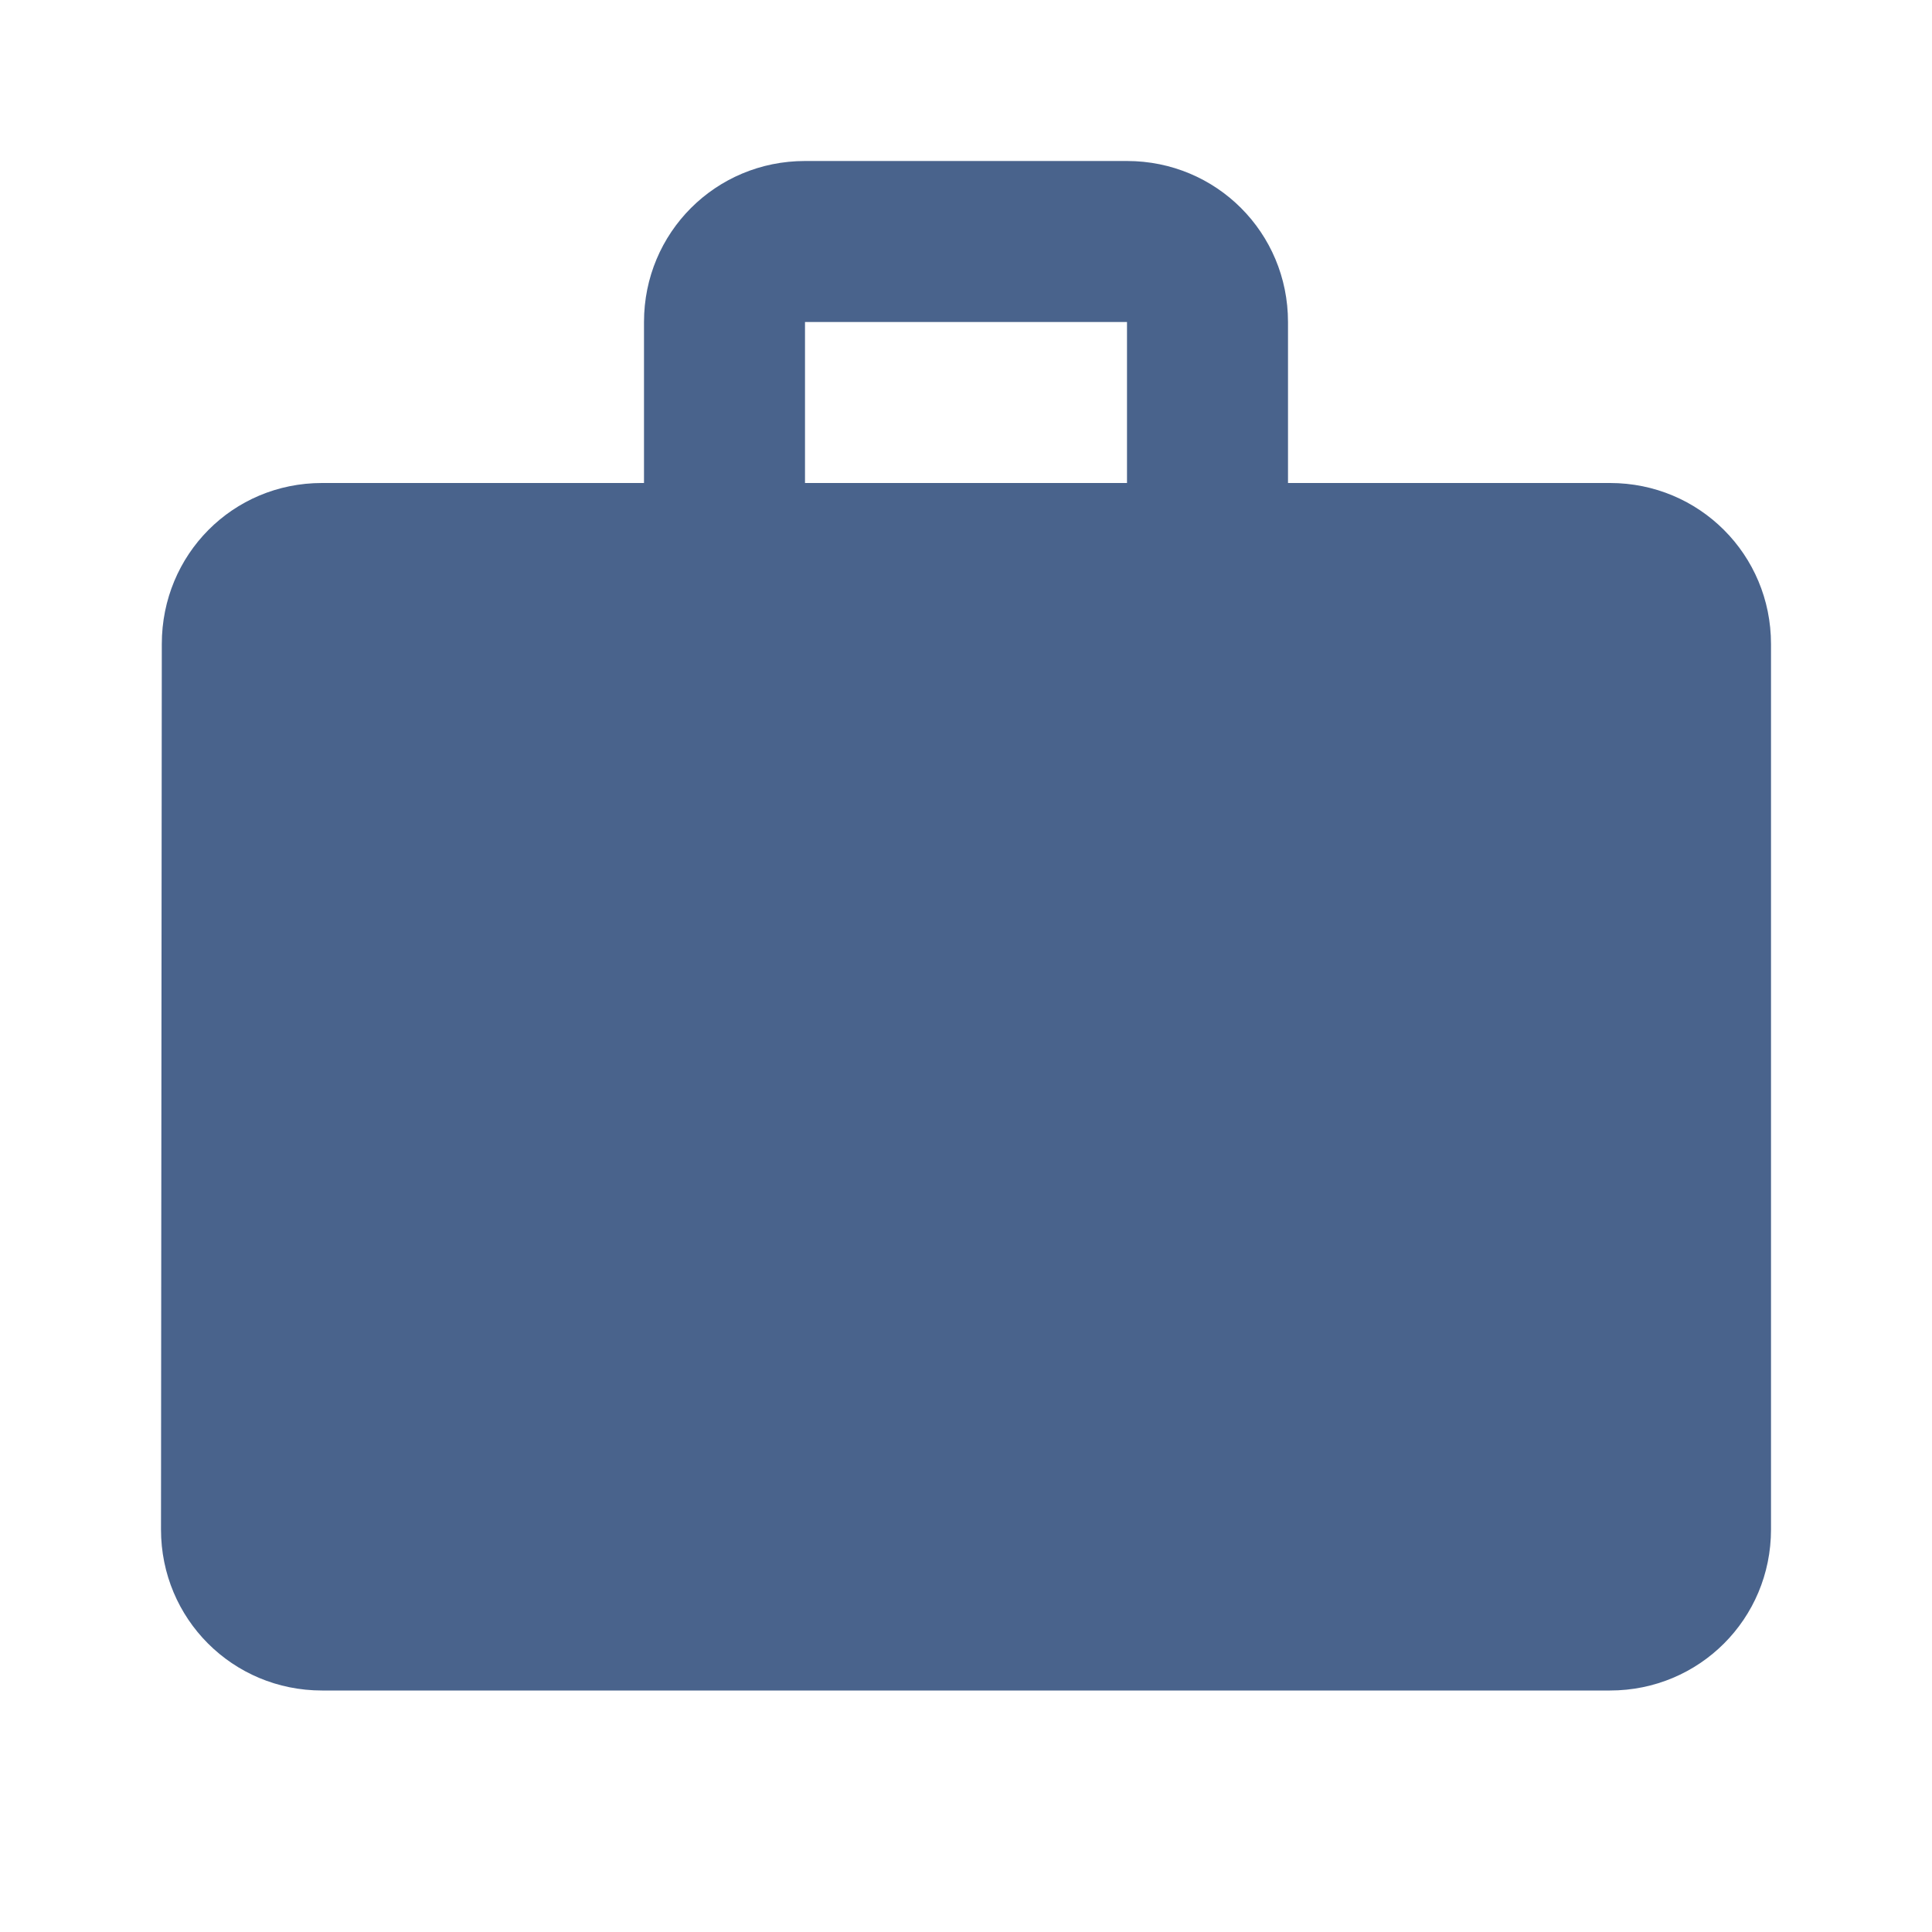
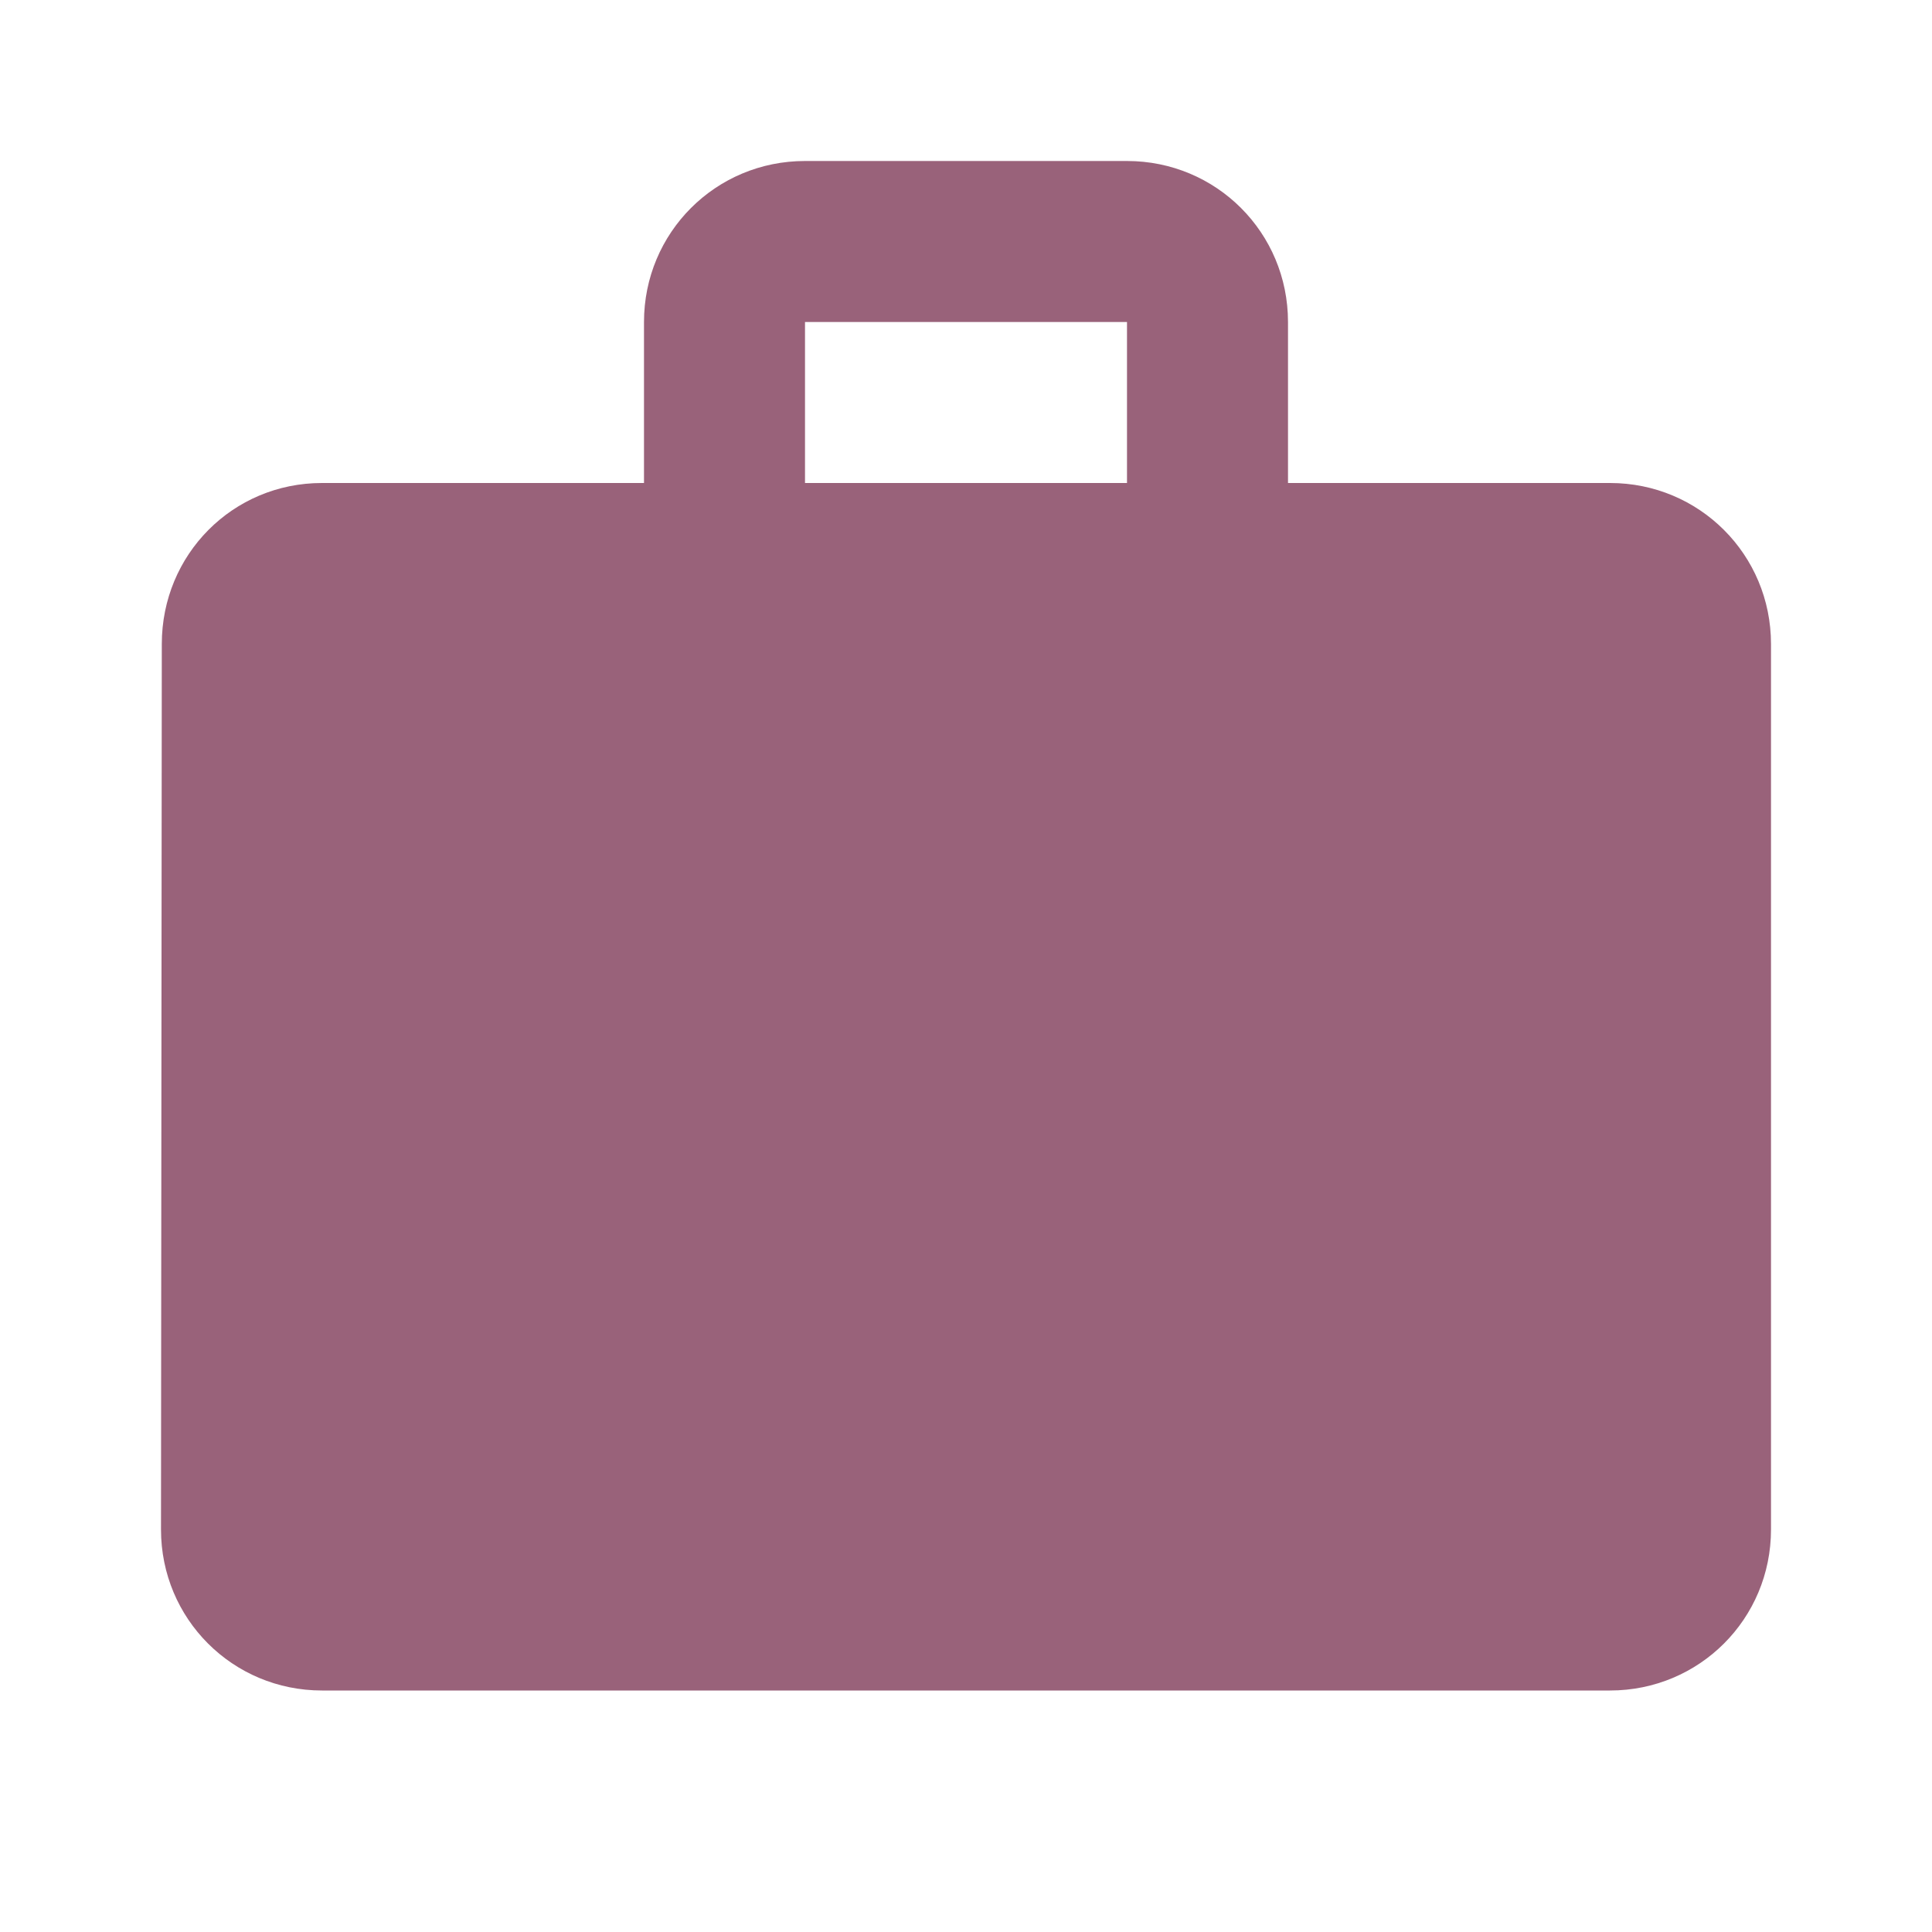
- <svg xmlns="http://www.w3.org/2000/svg" width="24" height="24" fill="#49638c" viewBox="0 0 24 24">
+ <svg xmlns="http://www.w3.org/2000/svg" width="24" height="24" fill="#99627a" viewBox="0 0 24 24">
  <path fill="none" d="M0 0h24v24H0z" />
  <path d="M20 6h-4V4c0-1.11-.89-2-2-2h-4c-1.11 0-2 .89-2 2v2H4c-1.11 0-1.99.89-1.99 2L2 19c0 1.11.89 2 2 2h16c1.11 0 2-.89 2-2V8c0-1.11-.89-2-2-2zm-6 0h-4V4h4v2z" />
</svg>
